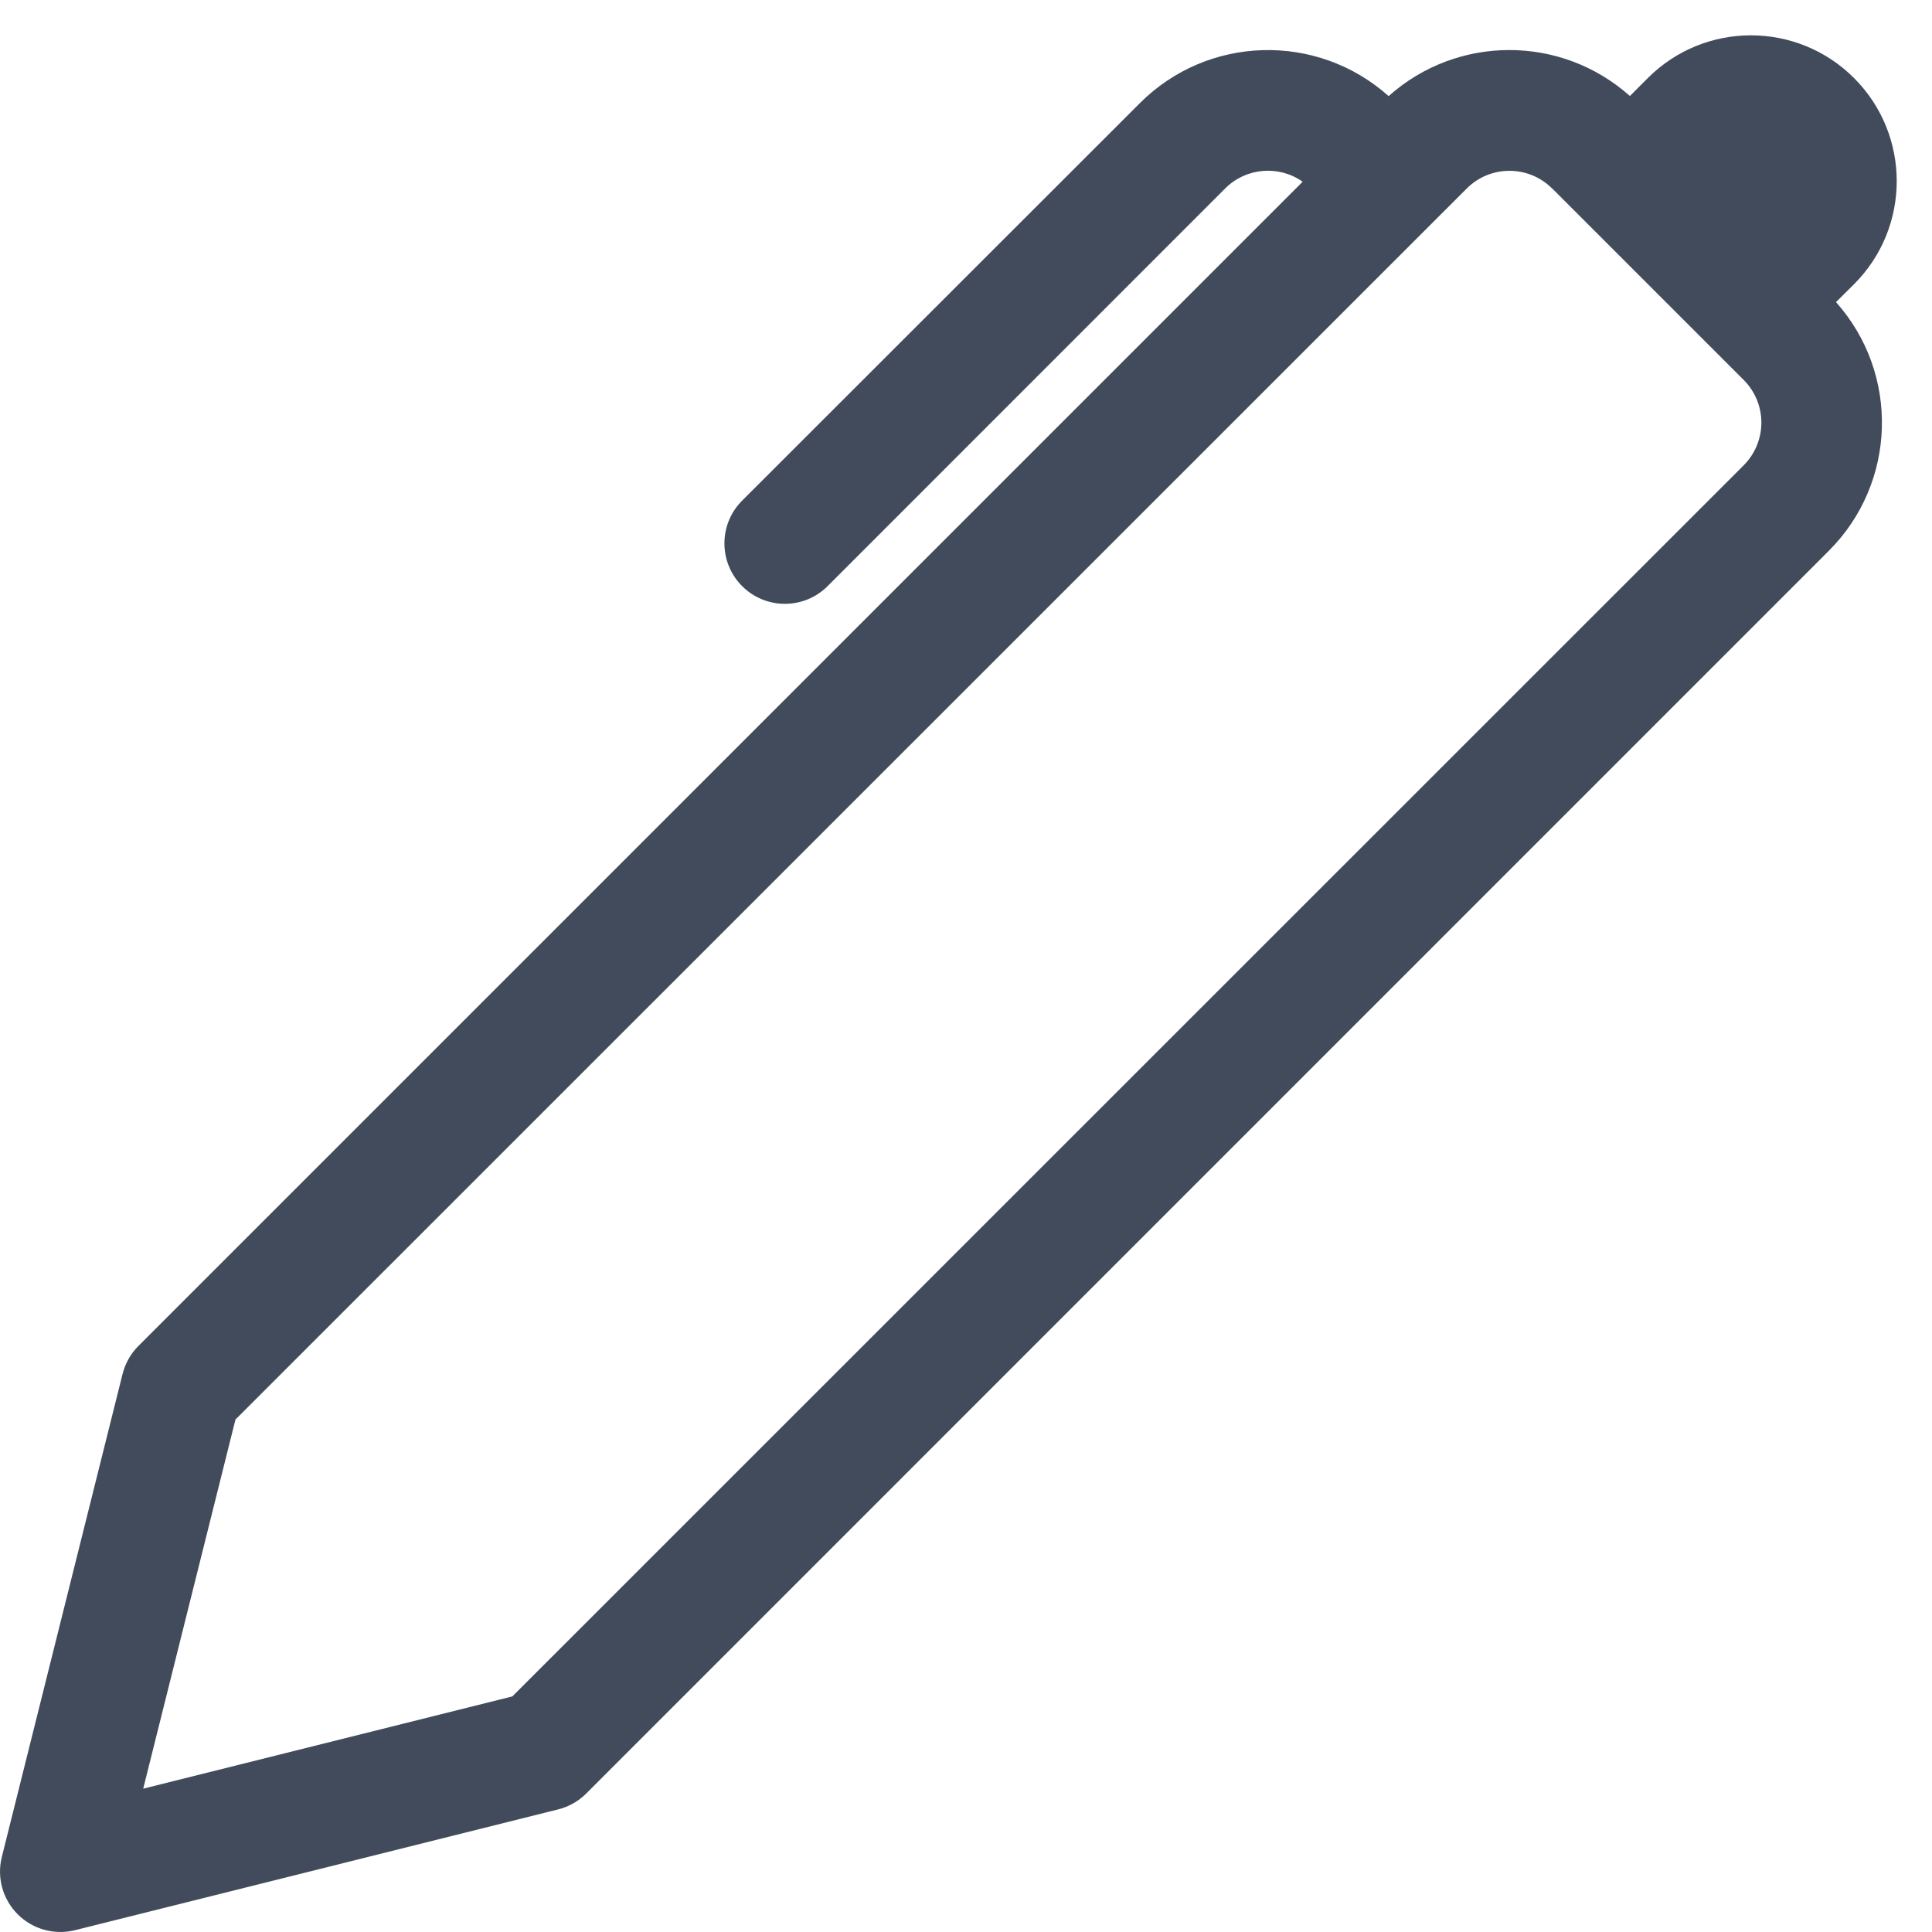
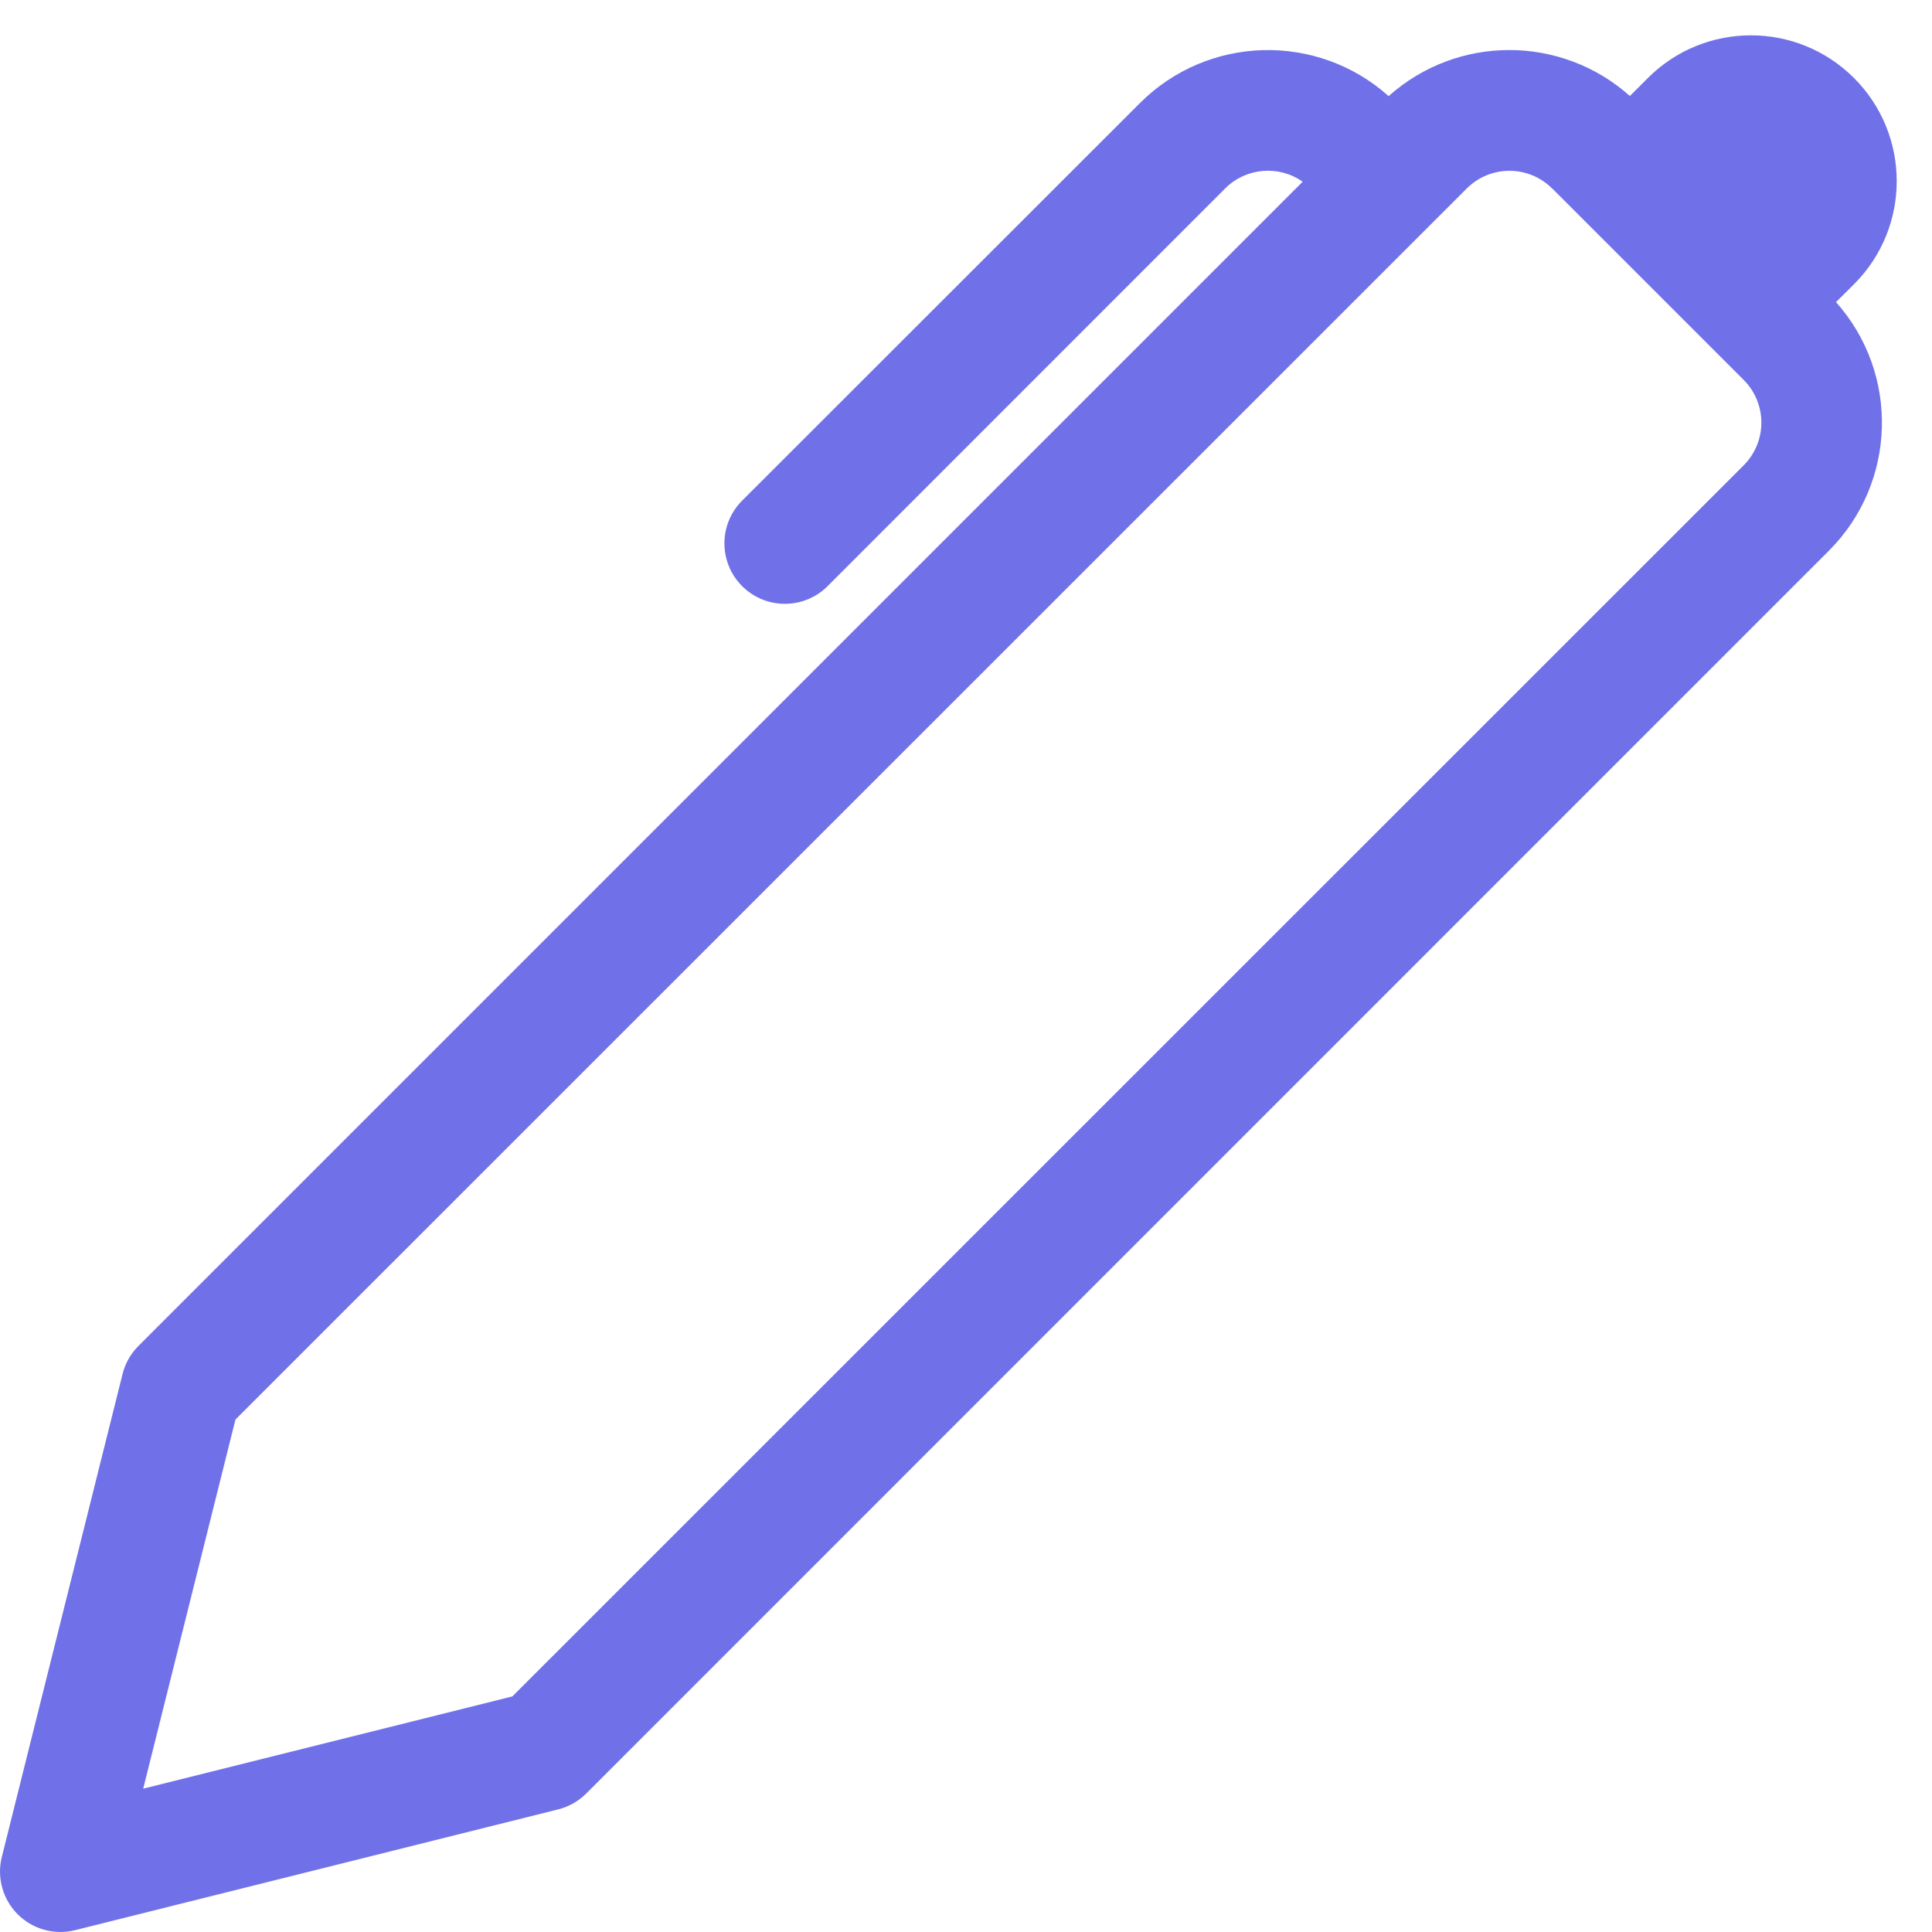
- <svg xmlns="http://www.w3.org/2000/svg" width="18" height="18" fill="#414B5B" class="bi bi-pen" viewBox="0 0 16 16">
+ <svg xmlns="http://www.w3.org/2000/svg" width="18" height="18" fill="#7071E8" class="bi bi-pen" viewBox="0 0 16 16">
  <path d="m13.498.795.149-.149a1.207 1.207 0 1 1 1.707 1.708l-.149.148a1.5 1.5 0 0 1-.059 2.059L4.854 14.854a.5.5 0 0 1-.233.131l-4 1a.5.5 0 0 1-.606-.606l1-4a.5.5 0 0 1 .131-.232l9.642-9.642a.5.5 0 0 0-.642.056L6.854 4.854a.5.5 0 1 1-.708-.708L9.44.854A1.5 1.5 0 0 1 11.5.796a1.5 1.5 0 0 1 1.998-.001m-.644.766a.5.5 0 0 0-.707 0L1.95 11.756l-.764 3.057 3.057-.764L14.44 3.854a.5.5 0 0 0 0-.708l-1.585-1.585z" />
</svg>
